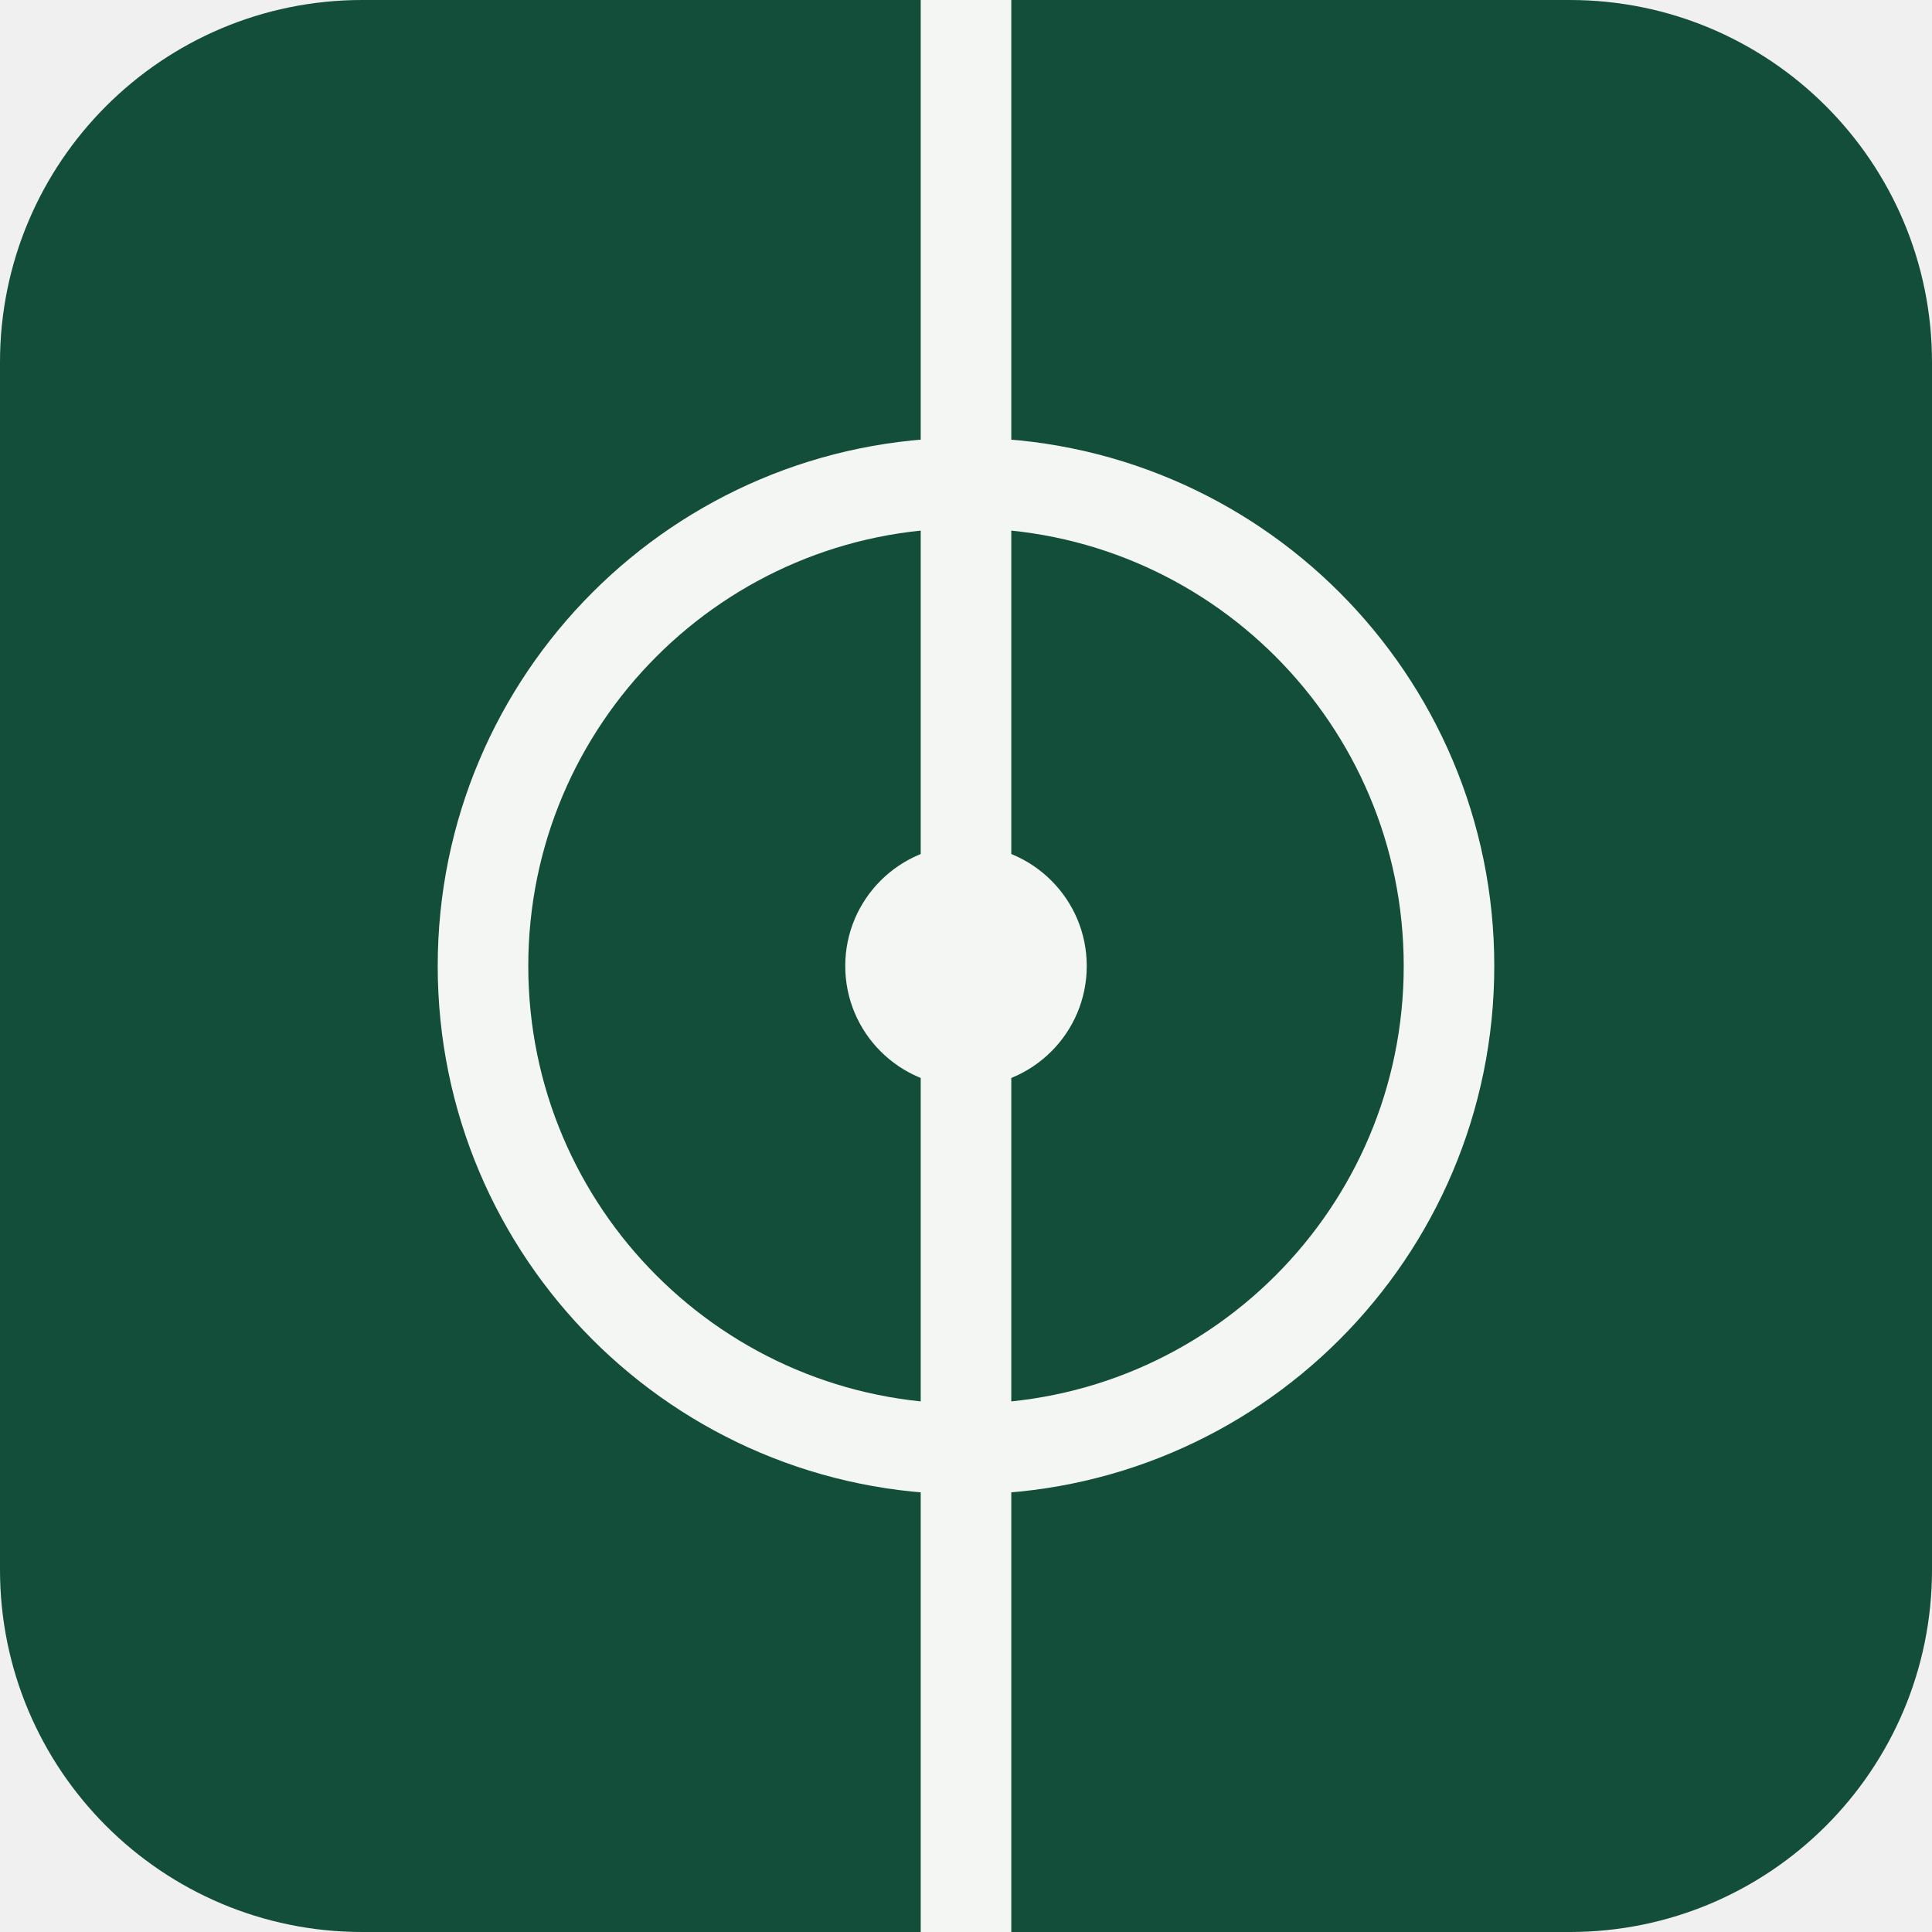
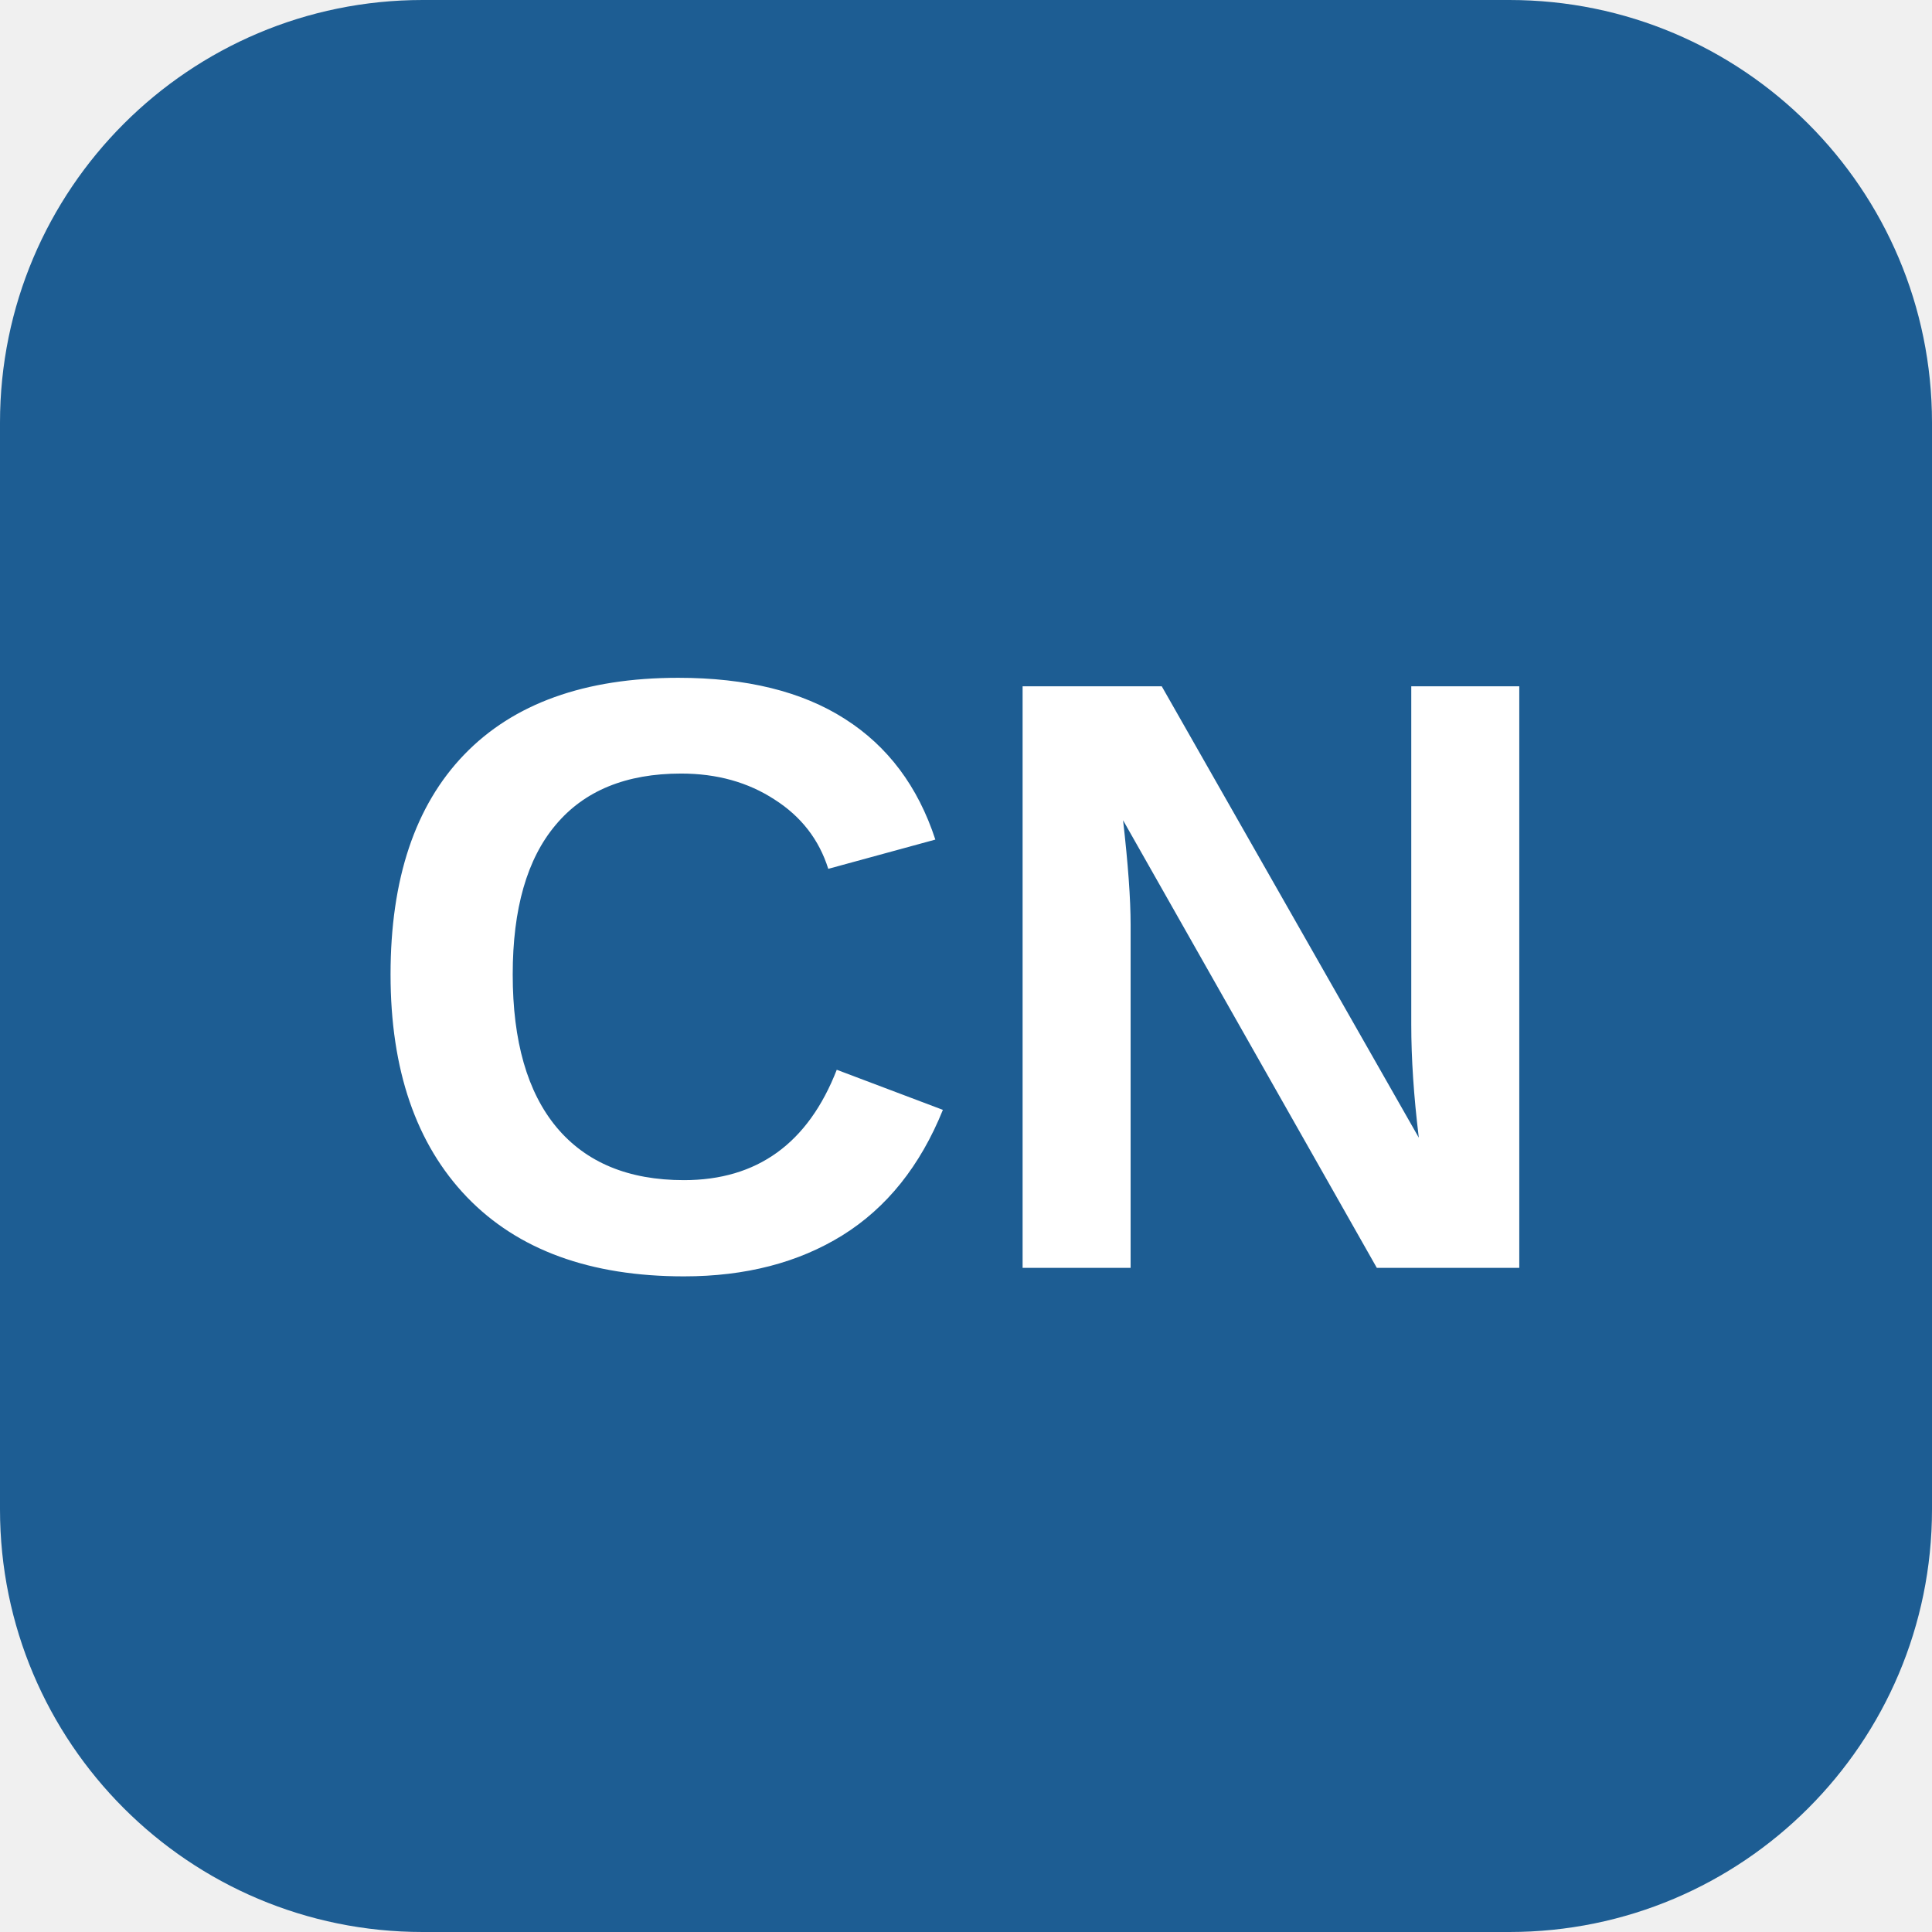
<svg xmlns="http://www.w3.org/2000/svg" viewBox="0 0 64 64">
-   <rect width="64" height="64" rx="12" fill="#134e3a" />
-   <line x1="32" y1="0" x2="32" y2="64" stroke="#f3f6f2" stroke-width="3" />
-   <circle cx="32" cy="32" r="16" fill="none" stroke="#f3f6f2" stroke-width="3" />
-   <circle cx="32" cy="32" r="4" fill="#f3f6f2" />
+   <rect width="64" height="64" rx="14" fill="#1d5d93" />
+   <text x="32" y="42" text-anchor="middle" font-family="Arial, Helvetica, sans-serif" font-size="28" font-weight="700" fill="#ffffff">CN</text>
</svg>
